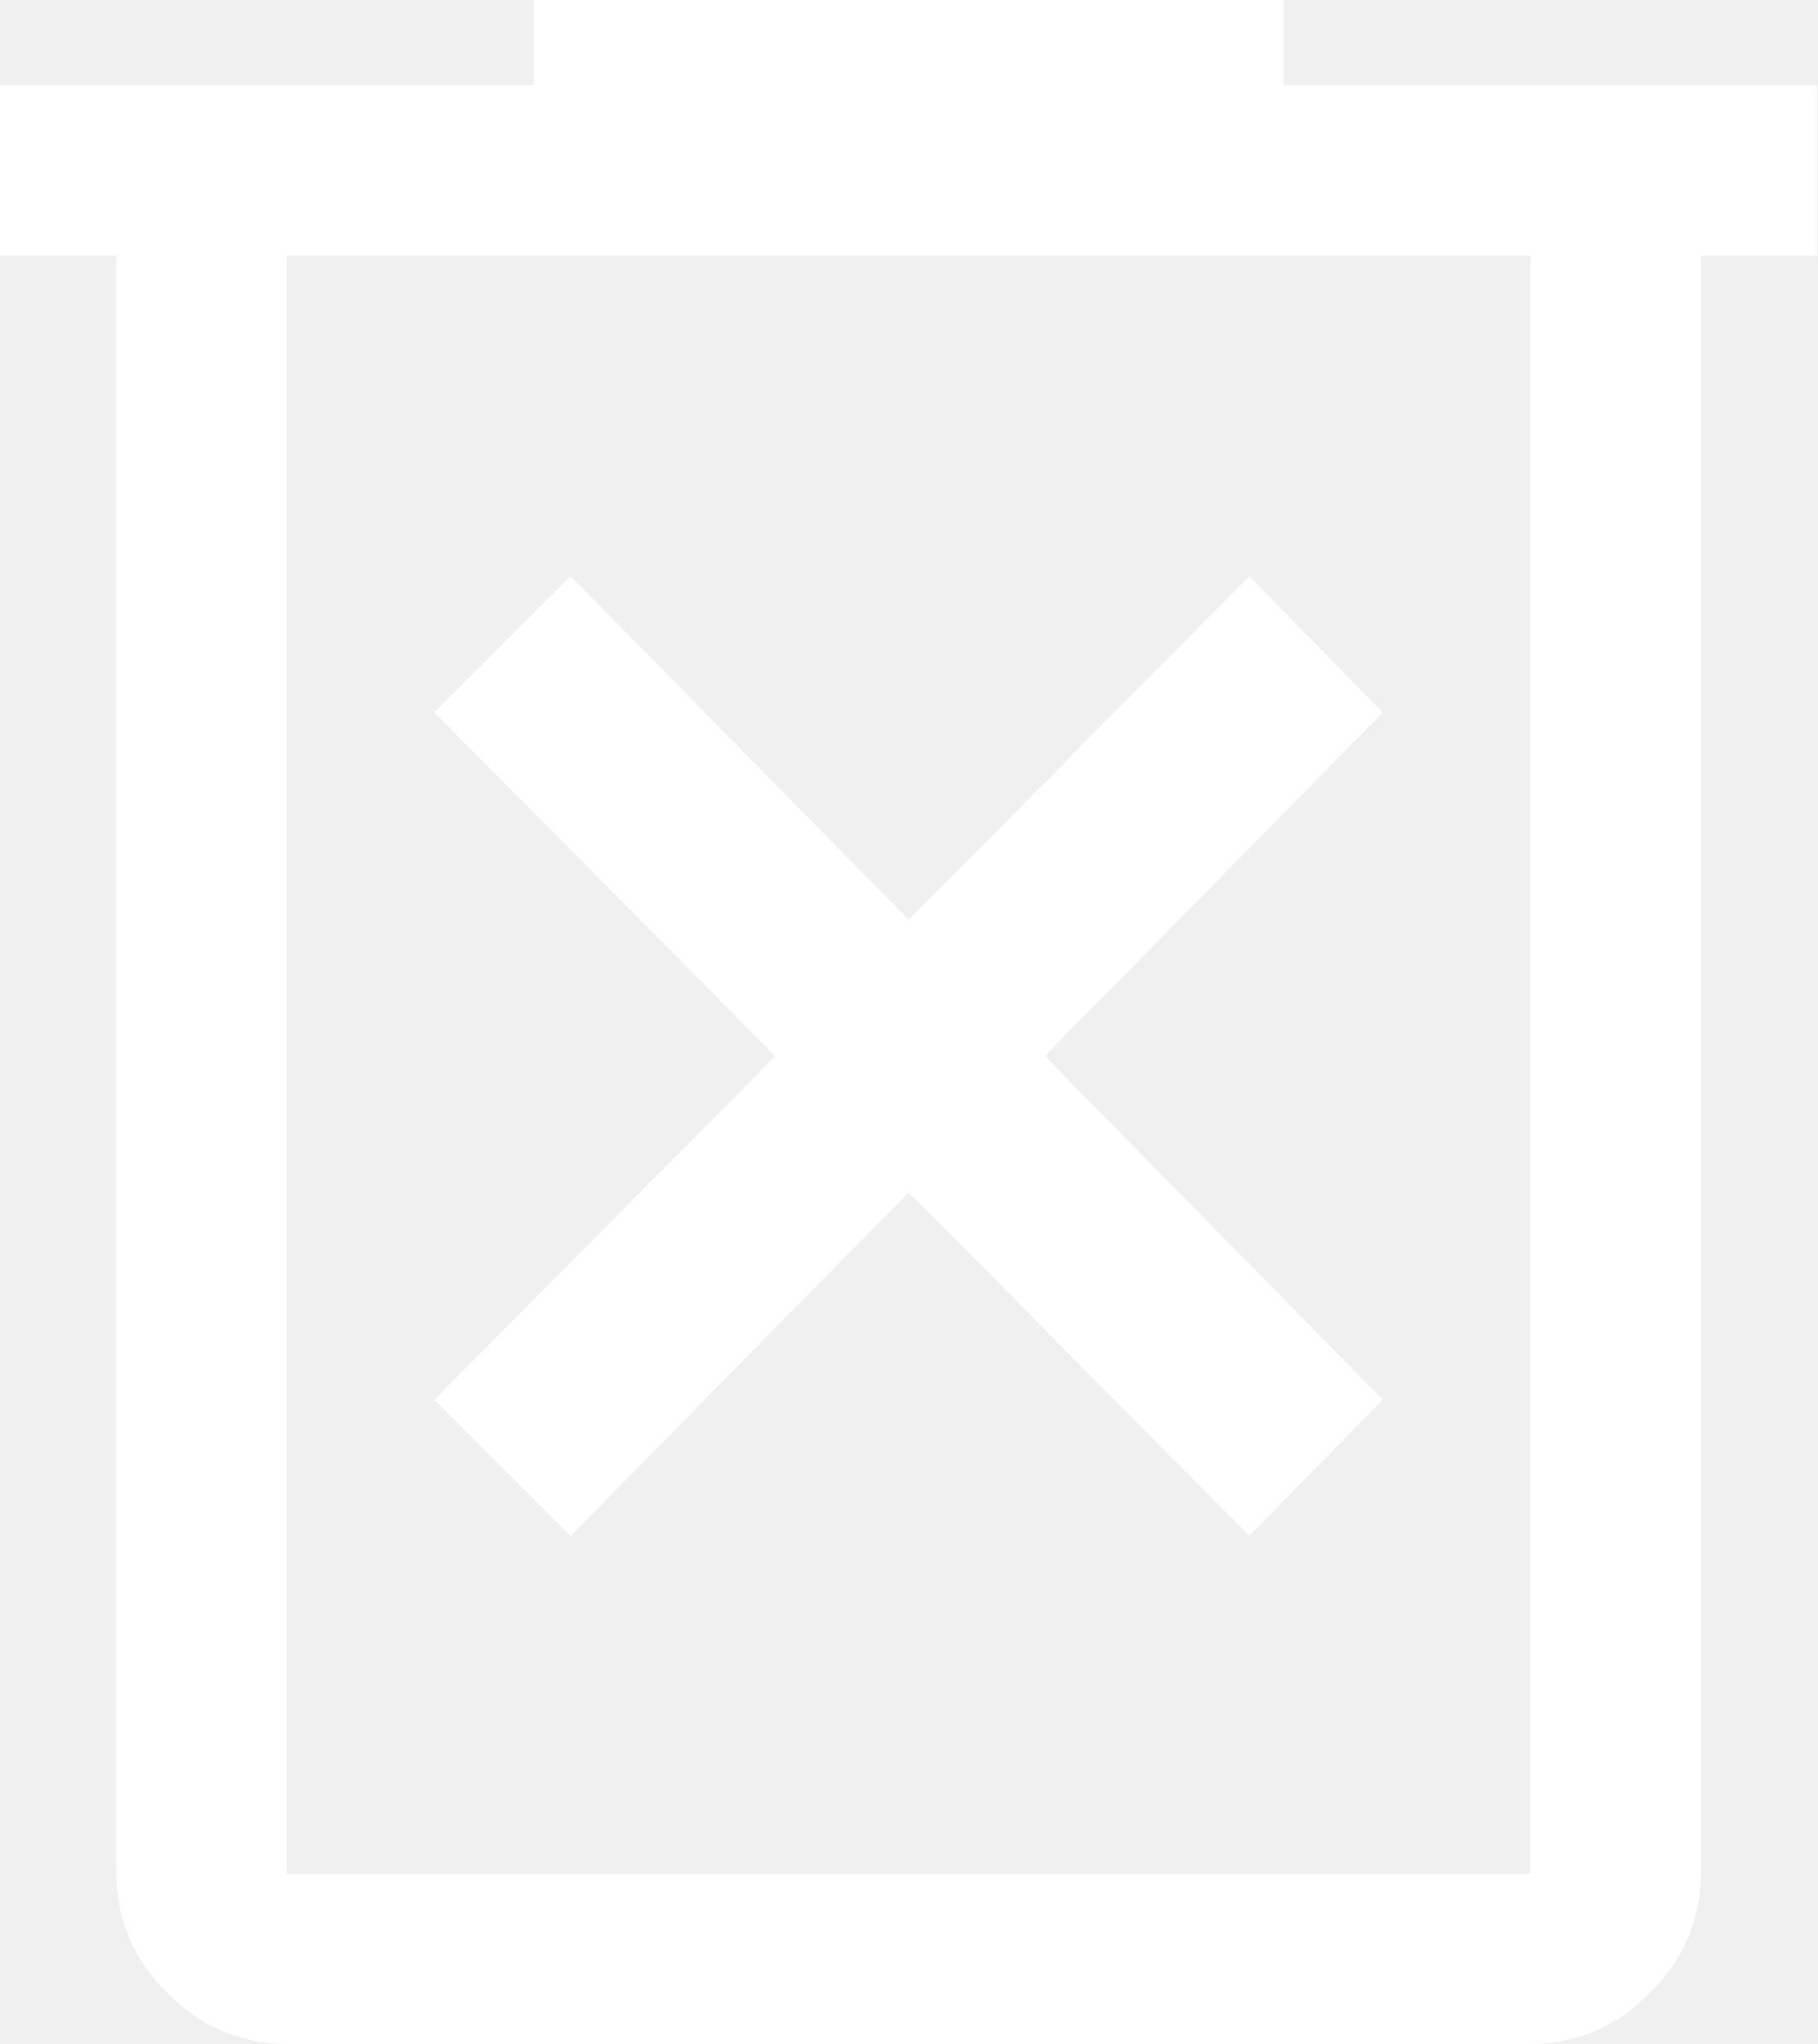
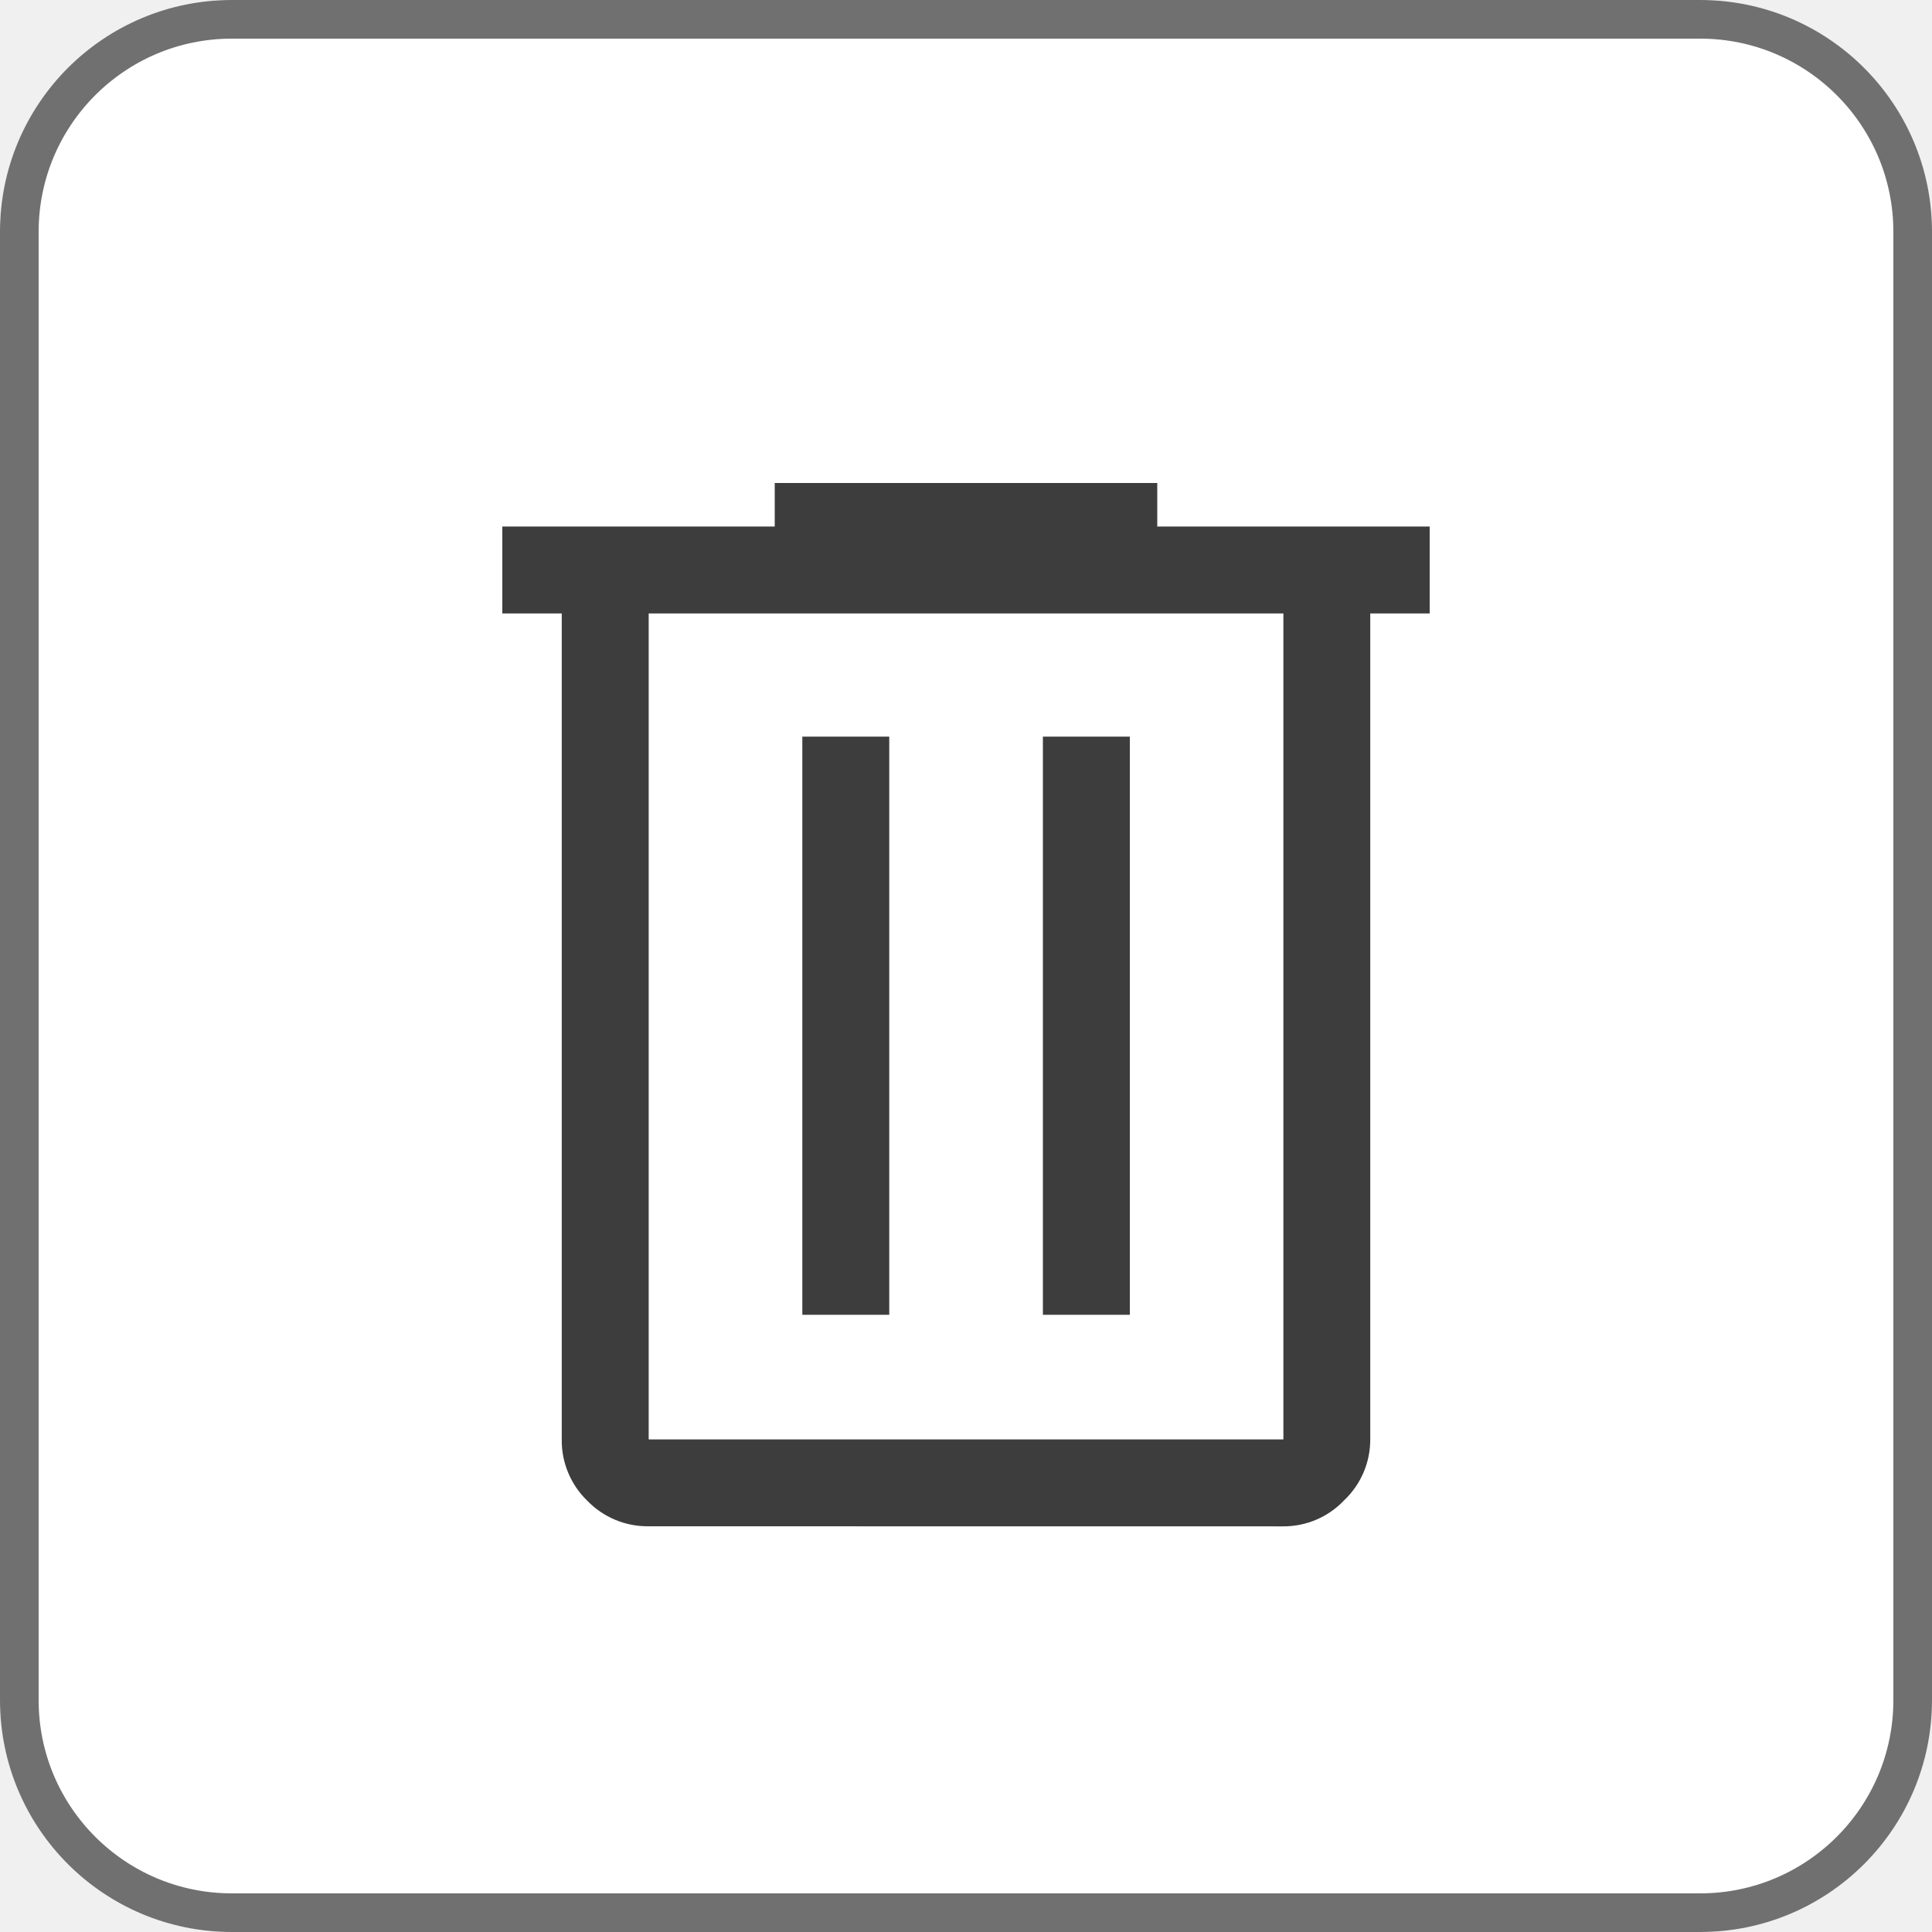
- <svg xmlns="http://www.w3.org/2000/svg" width="10.667" height="12" viewBox="0 0 10.667 12">
-   <path id="delete-1" d="M163.35-830.983,165.333-833l2,2.017.783-.8-1.983-2.017,1.983-2.017-.783-.8-2,2.017-1.983-2.017-.8.8,2,2.017-2,2.017ZM161.683-828a.959.959,0,0,1-.7-.3.959.959,0,0,1-.3-.7v-9.5H160v-1h3.133v-.5h4.4v.5h3.133v1h-.683v9.5a.959.959,0,0,1-.3.7.959.959,0,0,1-.7.3Zm7.3-10.5h-7.3v9.5h7.3Zm-7.3,0v0Z" transform="translate(-160 840)" fill="#fff" />
+ <svg xmlns="http://www.w3.org/2000/svg" width="25" height="25" viewBox="0 0 25 25">
+   <g id="그룹_228" data-name="그룹 228" transform="translate(-1749 -350)">
+     <g id="사각형_781" data-name="사각형 781" transform="translate(1749 350)" fill="#fff" stroke="#707070" stroke-width="0.5">
+       <rect width="25" height="25" rx="3" stroke="none" />
+       <rect x="0.25" y="0.25" width="24.5" height="24.5" rx="2.75" fill="none" />
+     </g>
+     <path id="trash" d="M161.894-826.5a1.083,1.083,0,0,1-.795-.331,1.083,1.083,0,0,1-.33-.794v-10.687H160v-1.125h3.525V-840h4.95v.563H172v1.125h-.769v10.688a1.079,1.079,0,0,1-.337.787,1.079,1.079,0,0,1-.788.338Zm8.213-11.812h-8.213v10.688h8.213Zm-6.225,9.075h1.125v-7.481h-1.125Zm3.113,0h1.125v-7.481h-1.125Zm-5.1-9.075v0Z" transform="translate(1595.5 1196.25)" fill="#3d3d3d" />
+   </g>
</svg>
